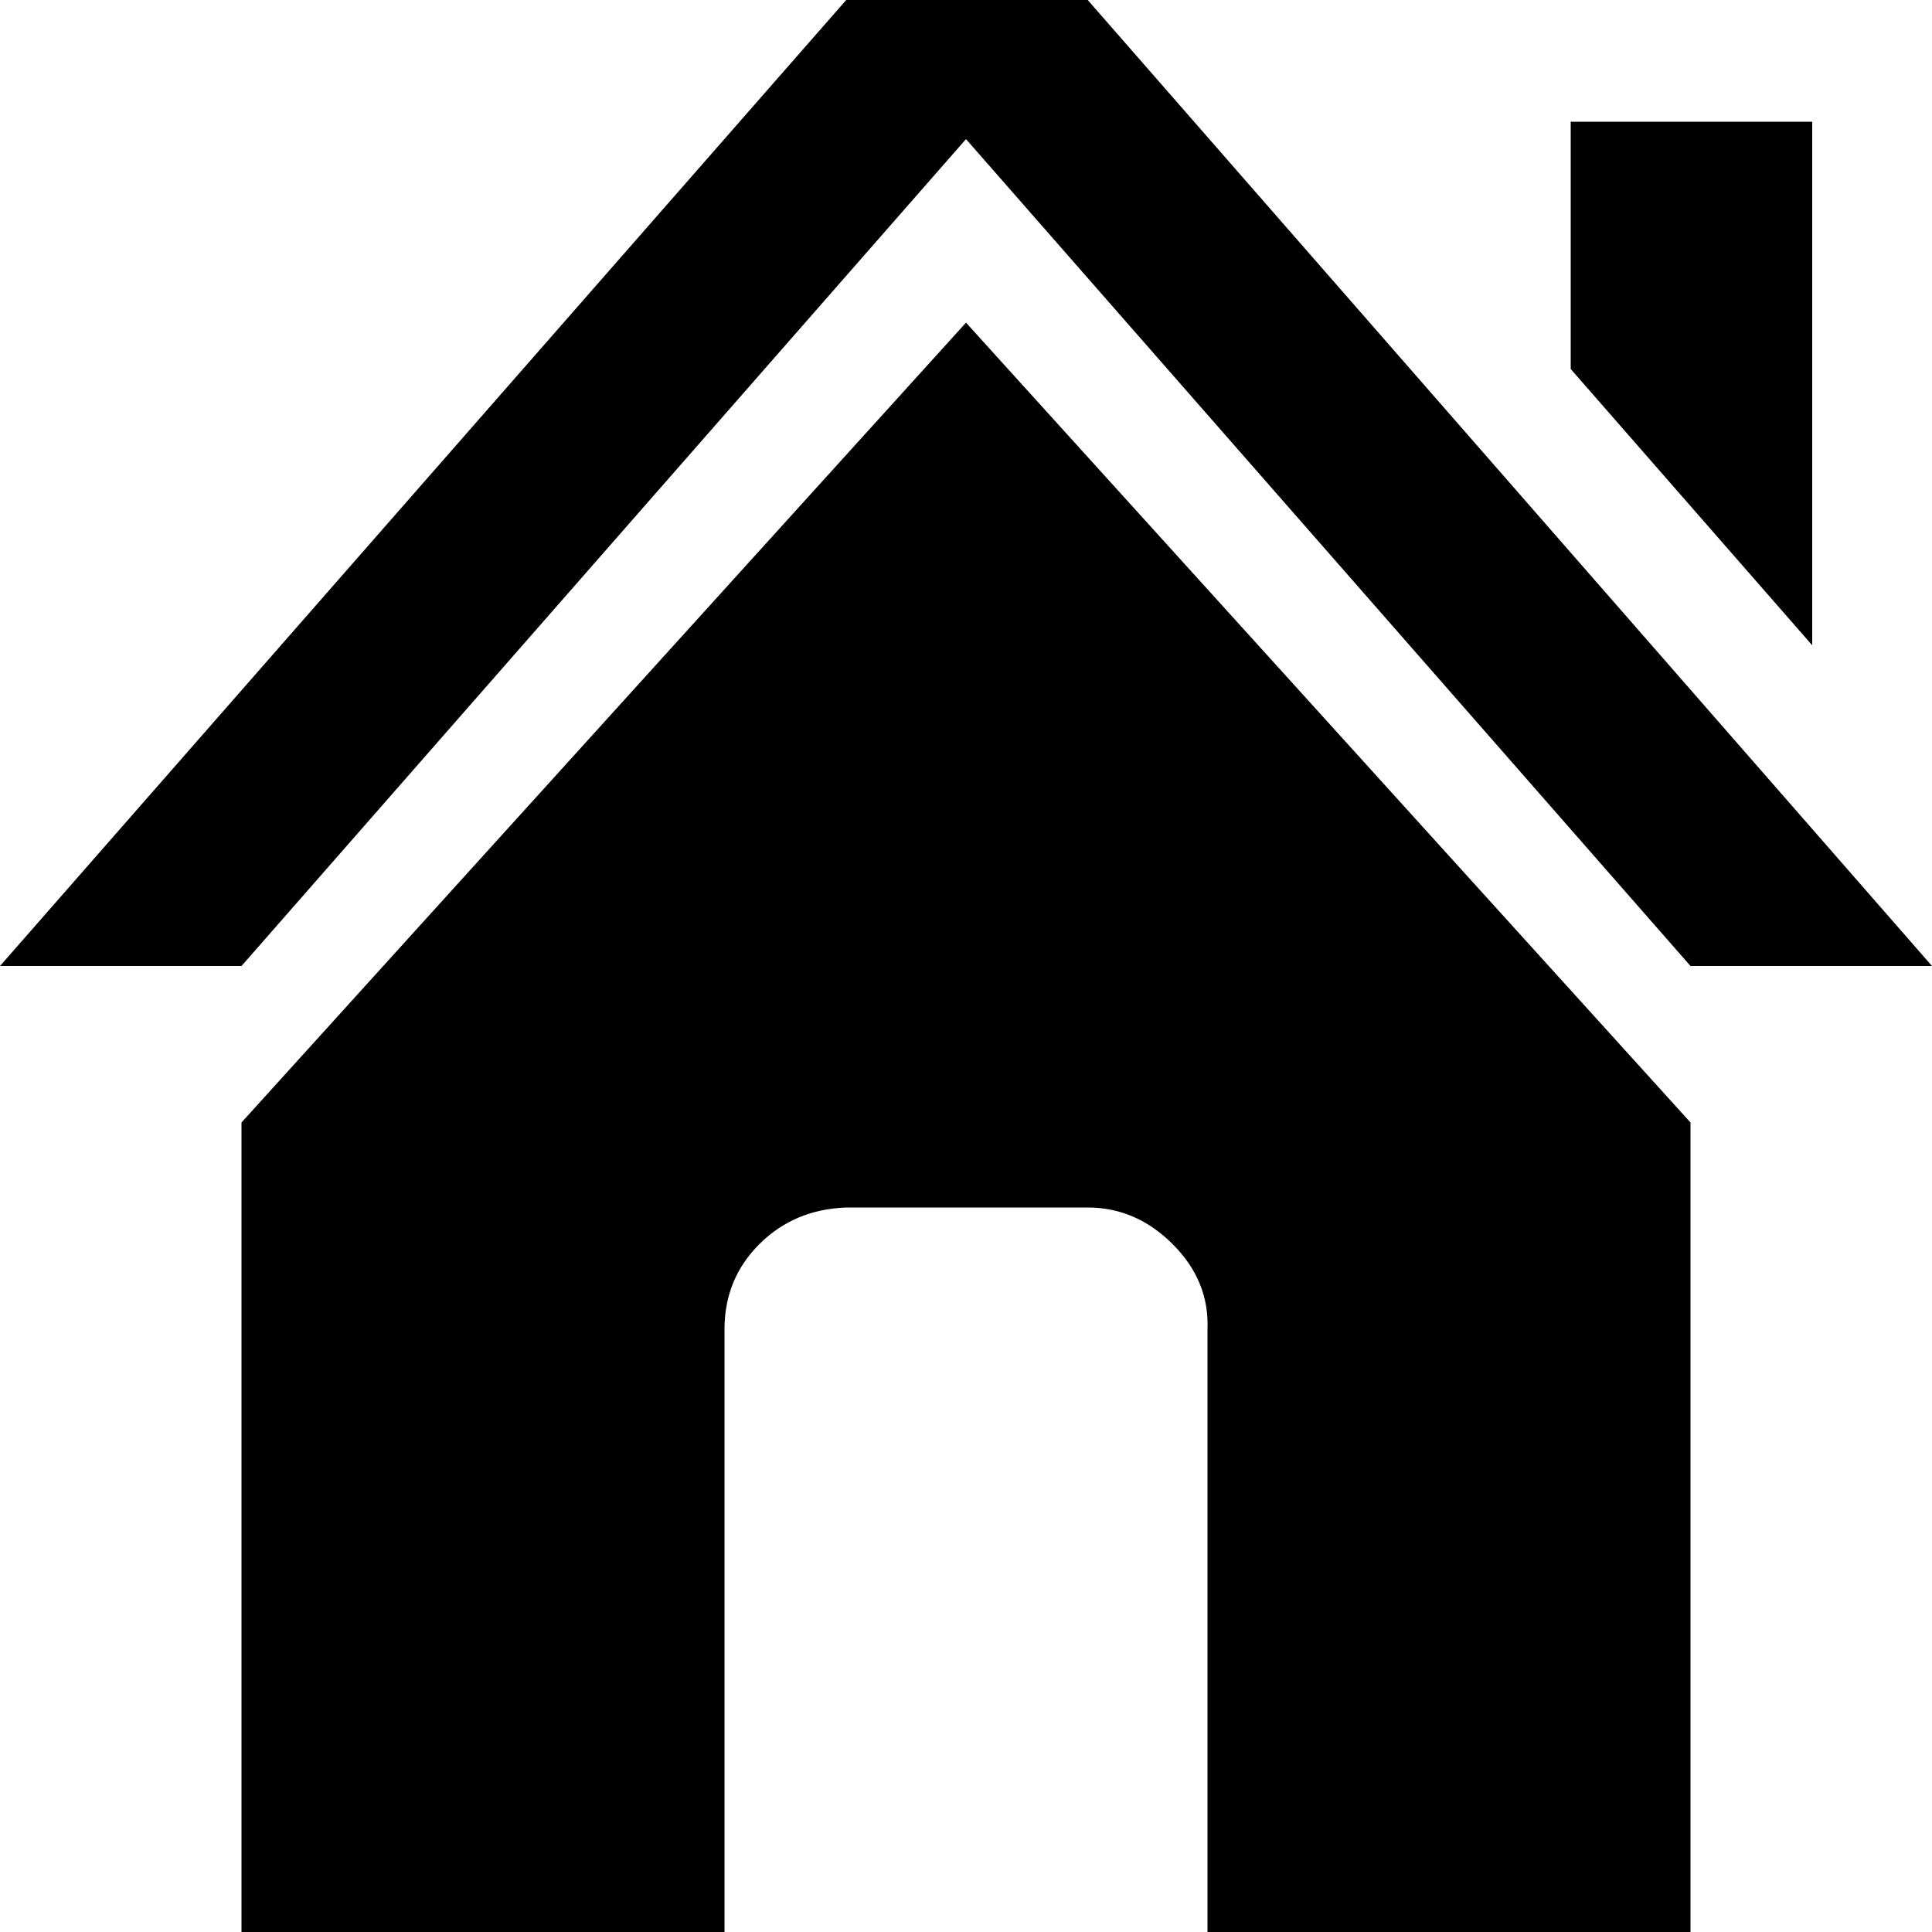
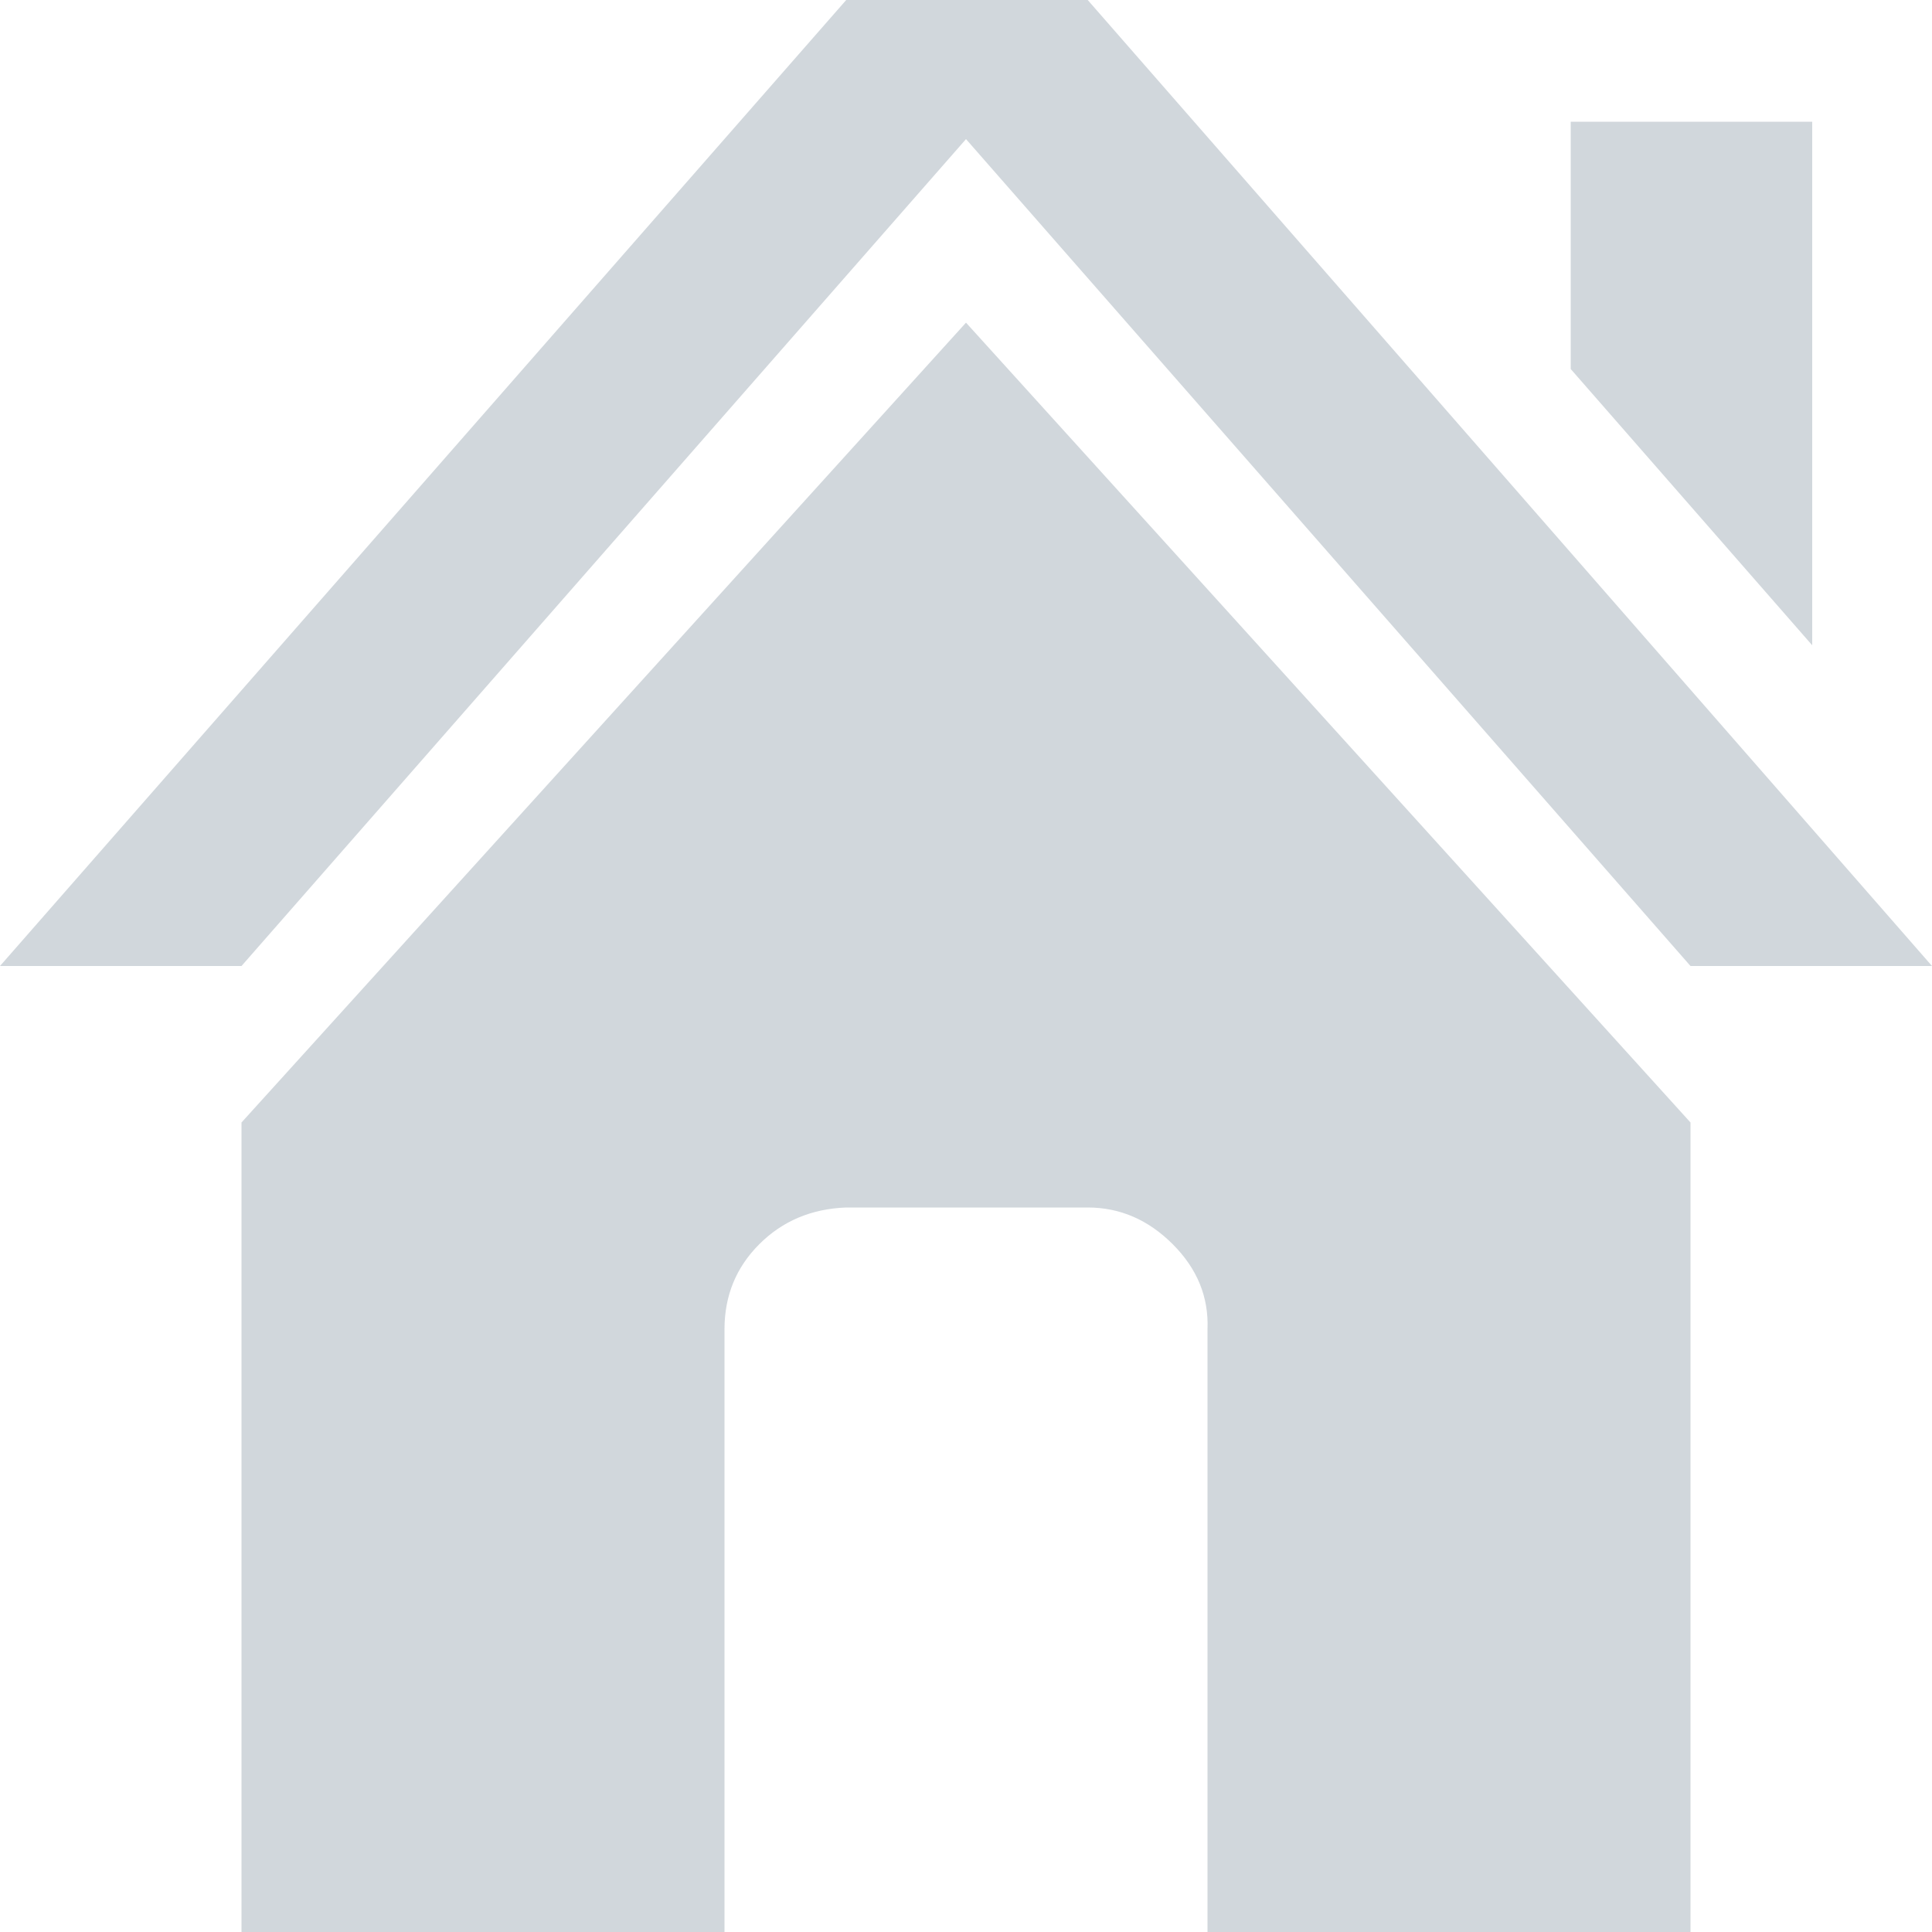
- <svg xmlns="http://www.w3.org/2000/svg" fill="#000000" width="800px" height="800px" viewBox="0 0 32 32" version="1.1">
+ <svg xmlns="http://www.w3.org/2000/svg" fill="#D1D7DC" width="800px" height="800px" viewBox="0 0 32 32" version="1.1">
  <path d="M0 16h4l12-13.696 12 13.696h4l-13.984-16h-4zM4 32h8v-9.984q0-0.832 0.576-1.408t1.44-0.608h4q0.8 0 1.408 0.608t0.576 1.408v9.984h8v-13.408l-12-13.248-12 13.248v13.408zM26.016 6.112l4 4.576v-8.672h-4v4.096z" />
</svg>
